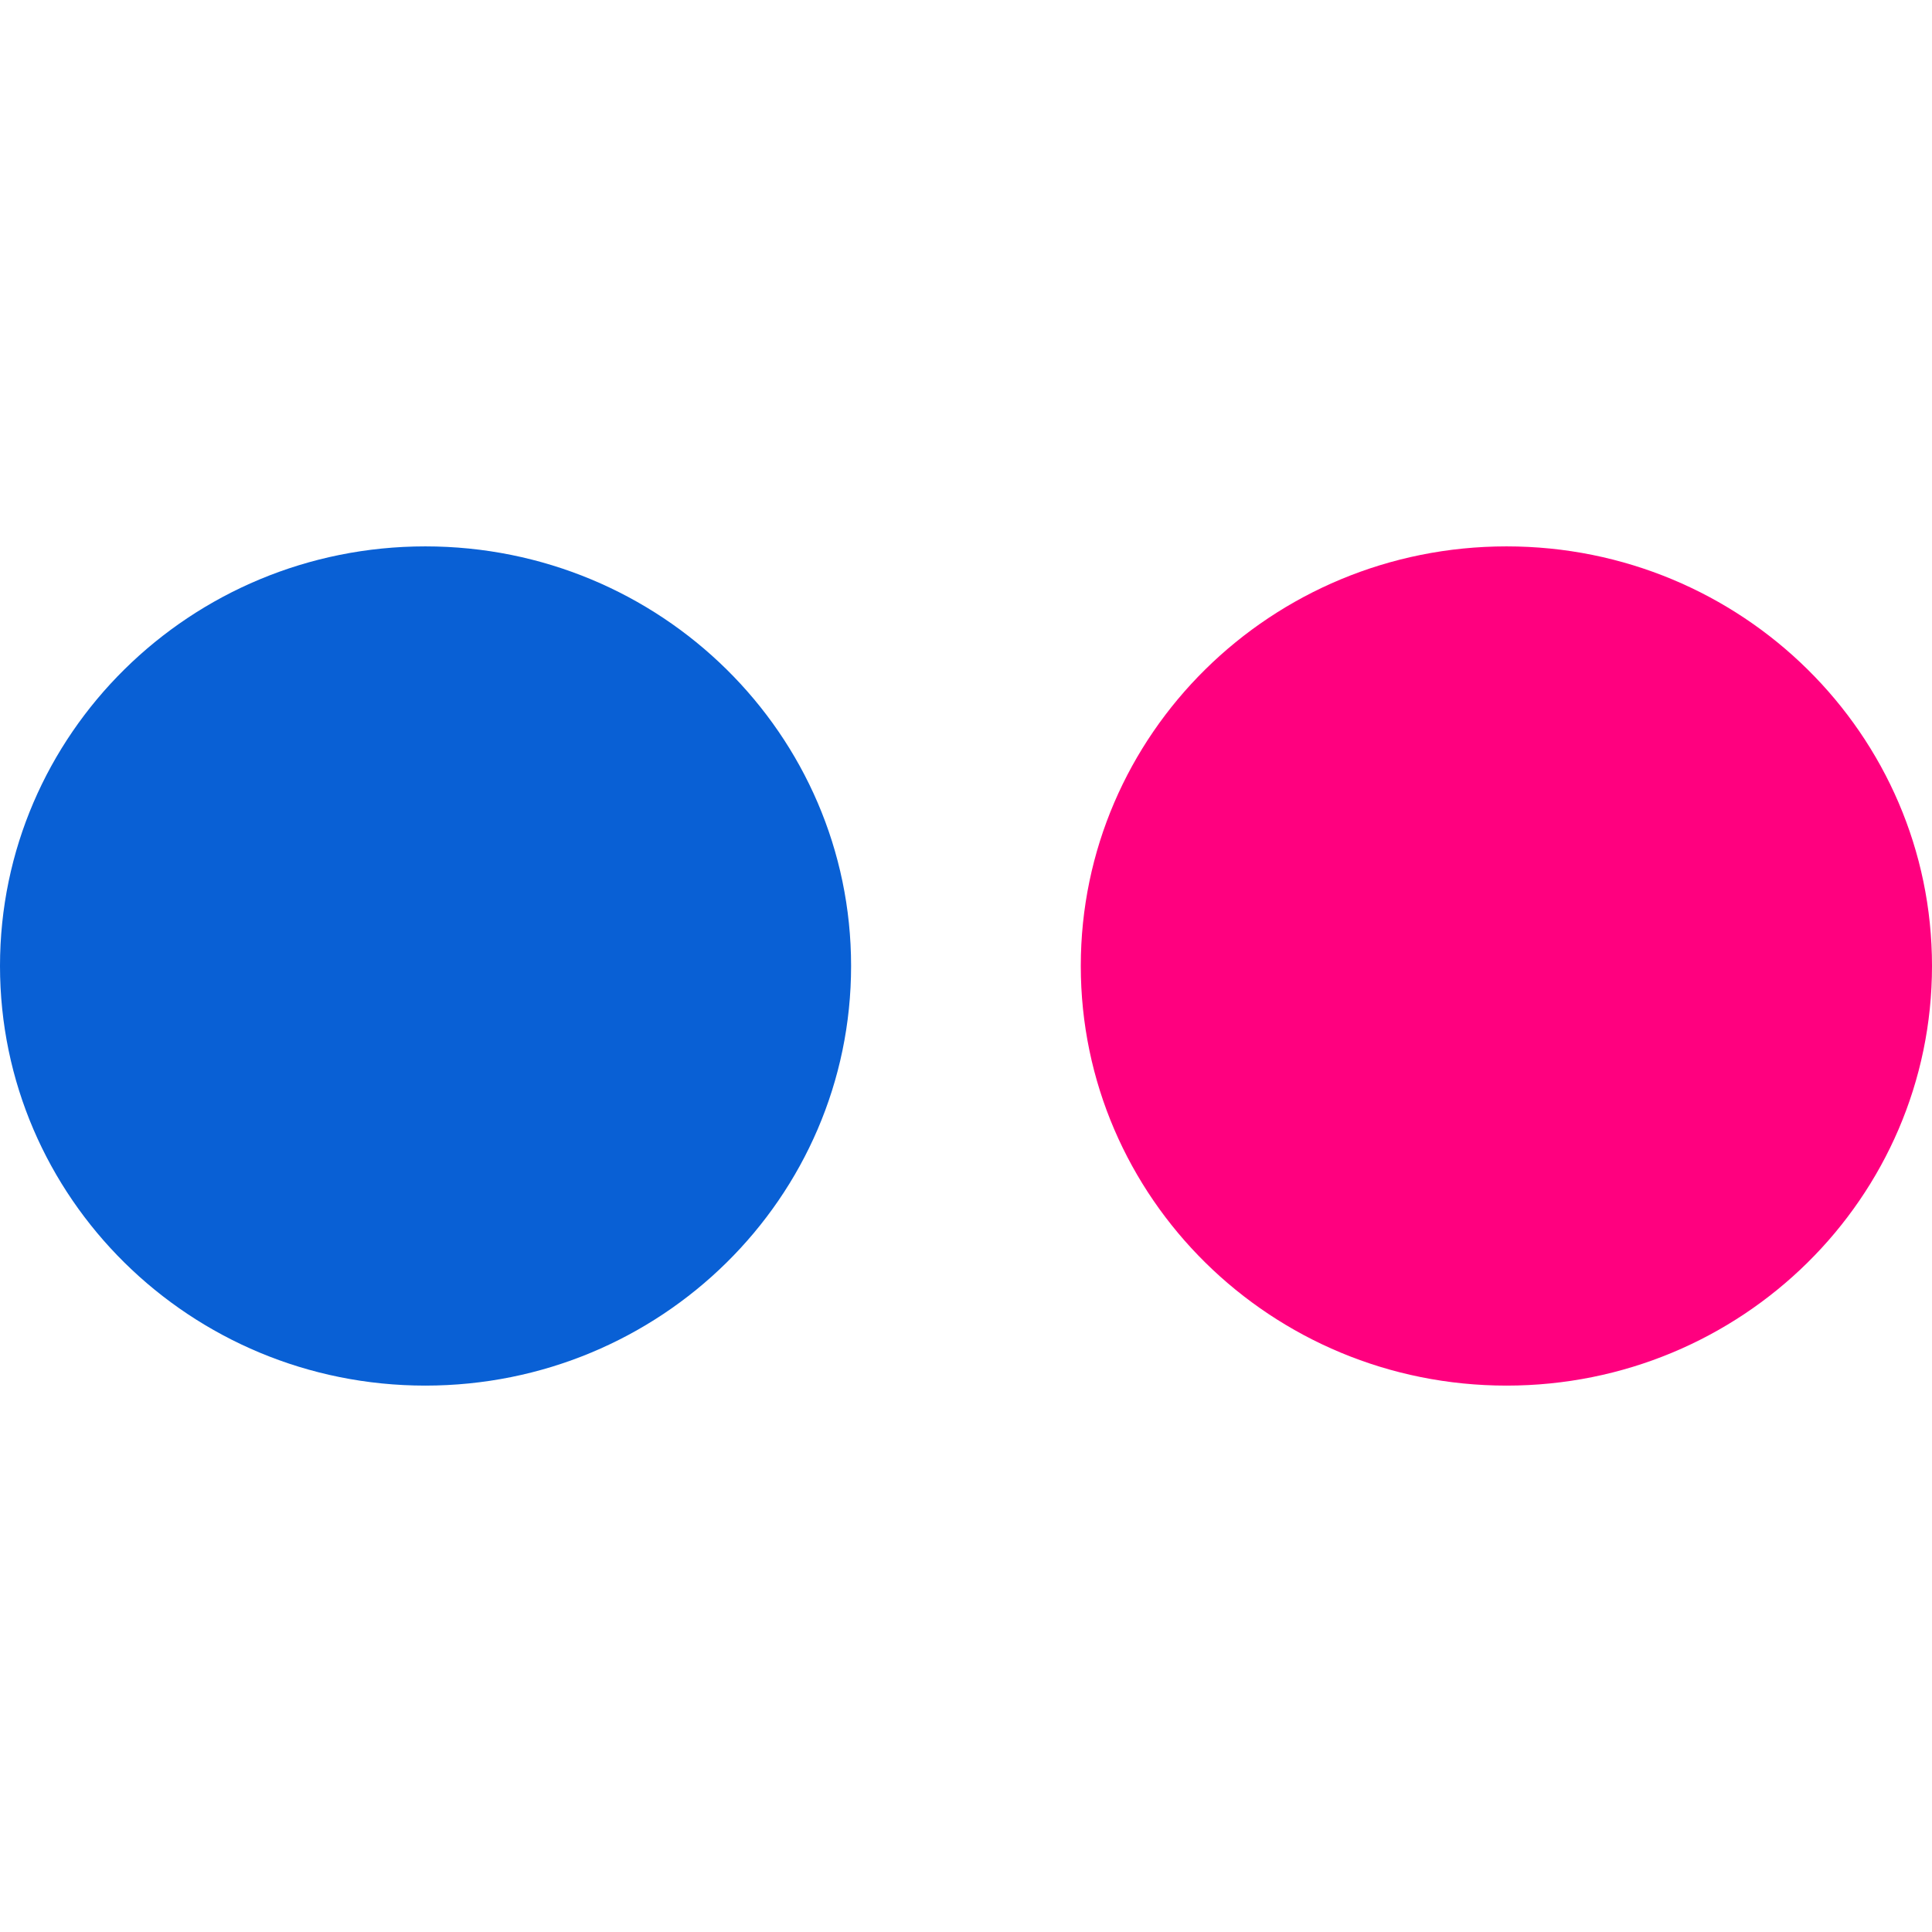
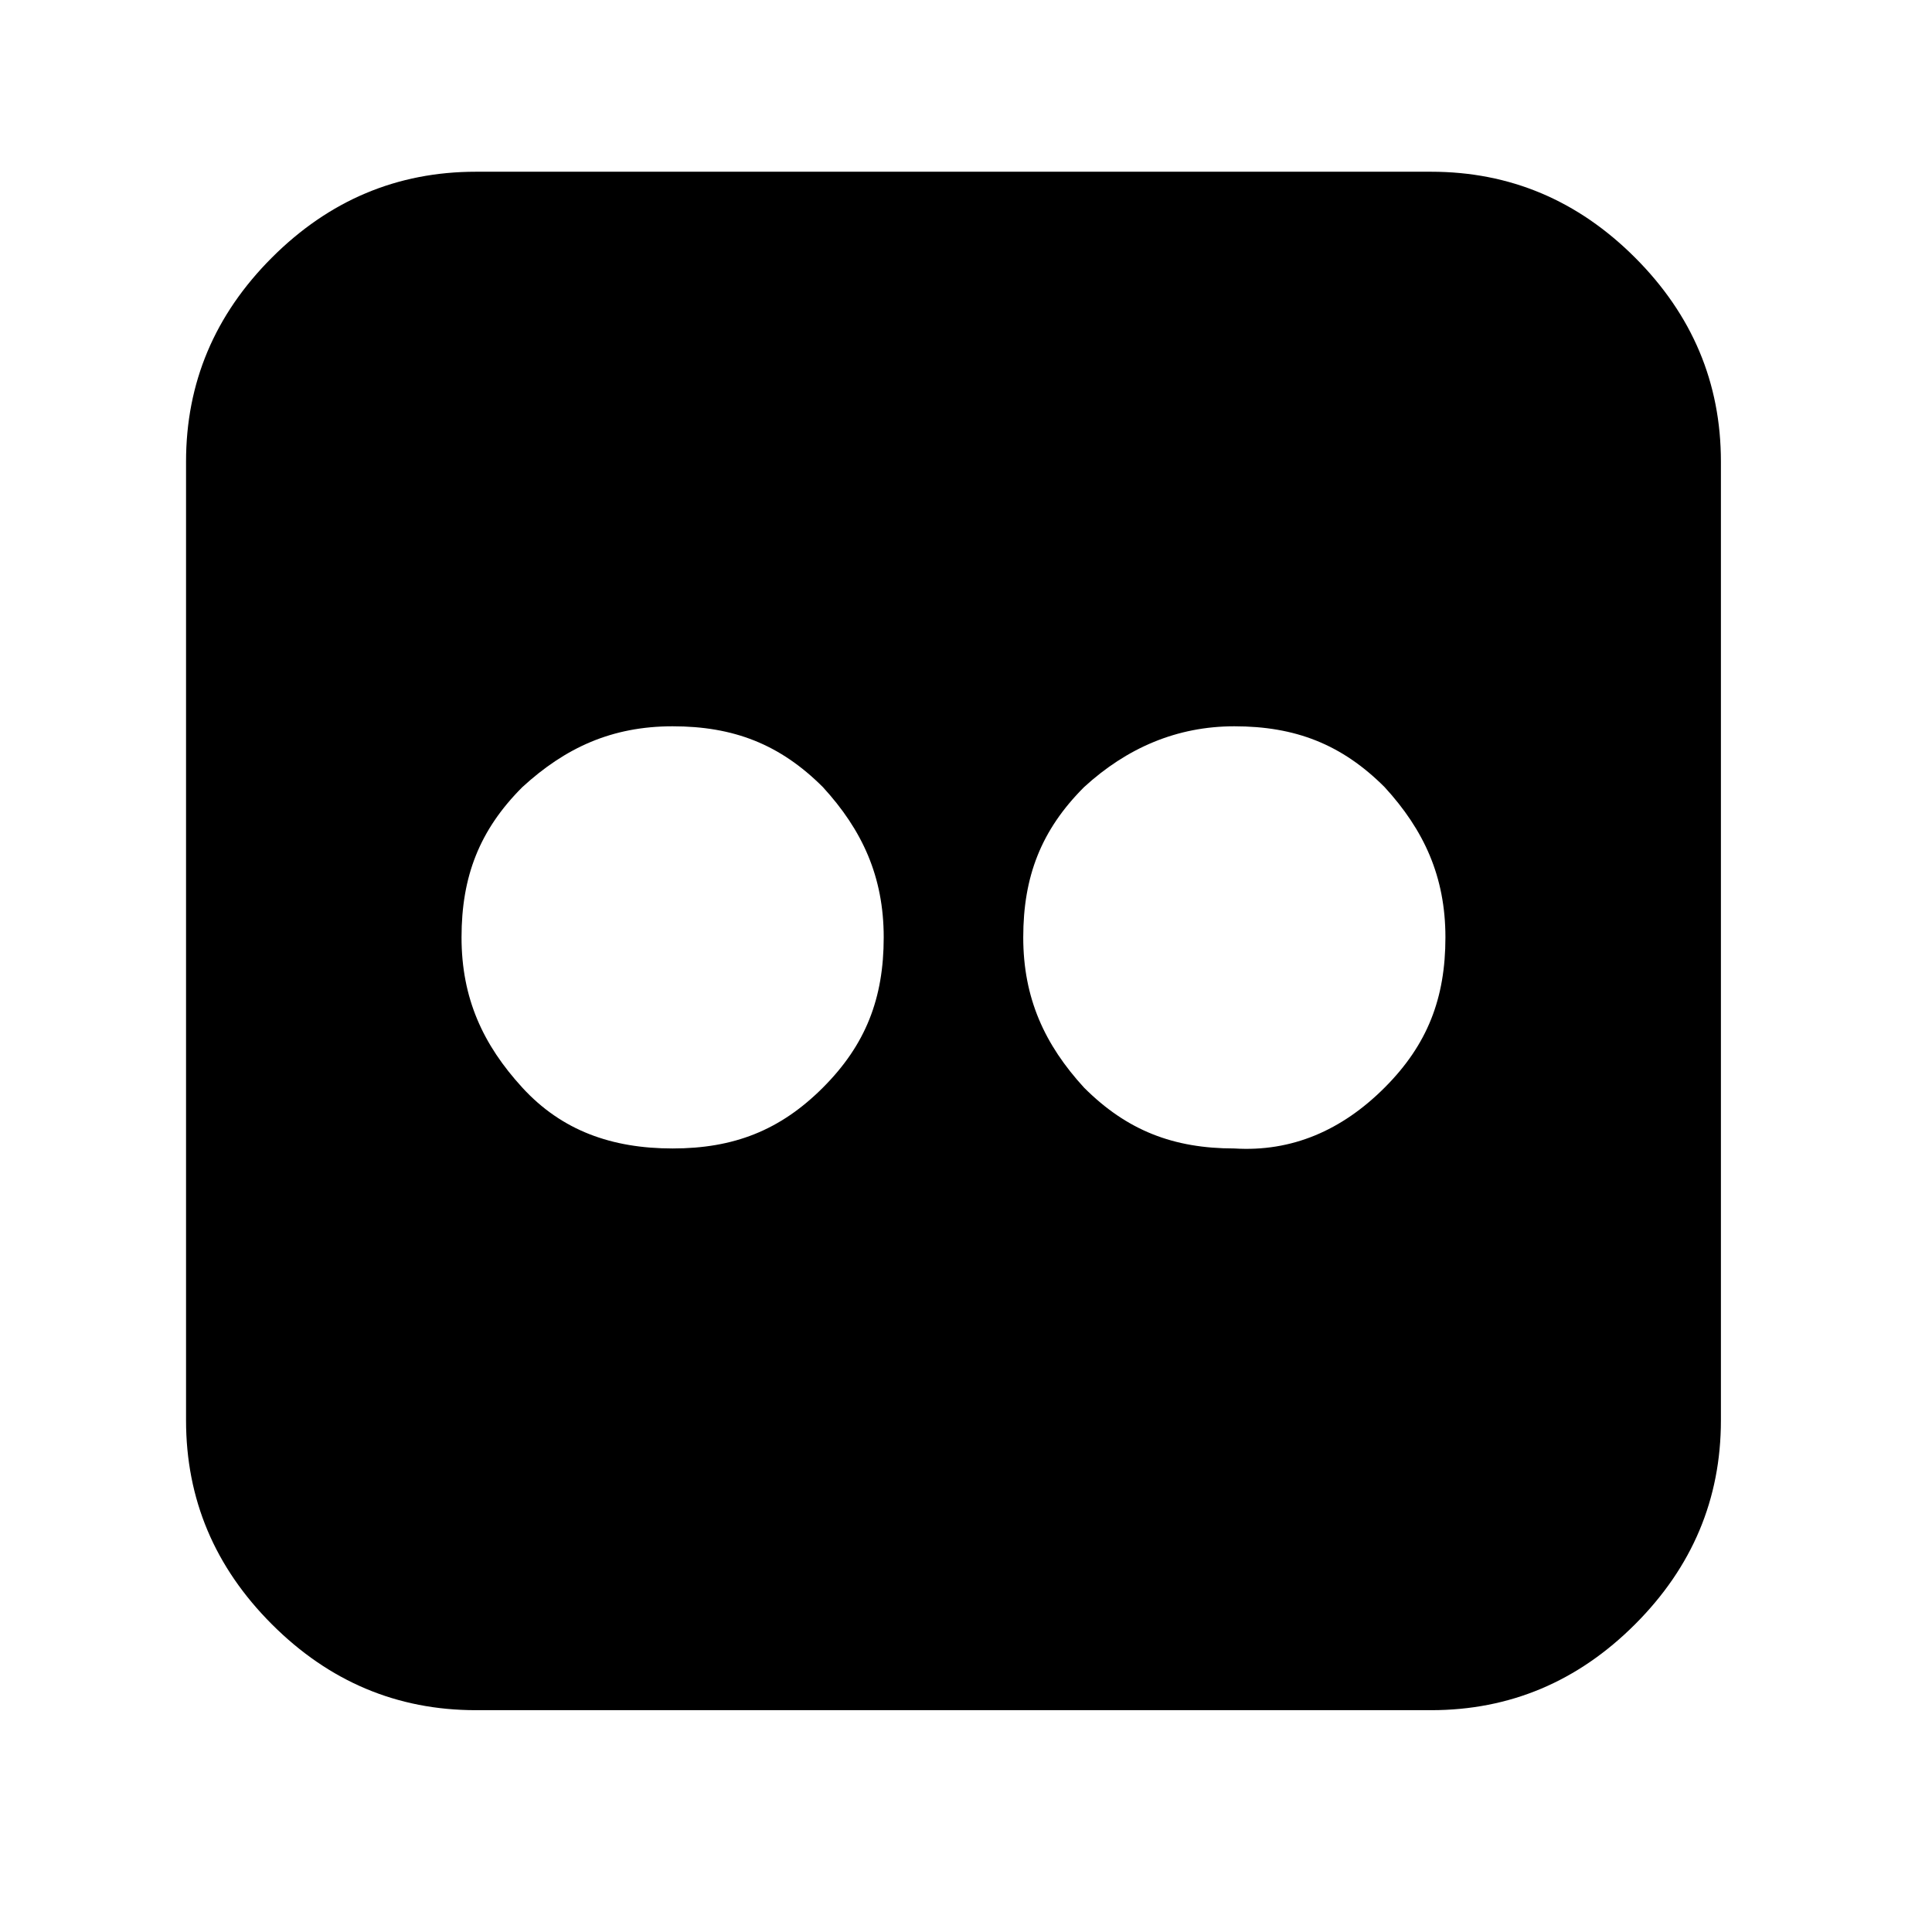
- <svg xmlns="http://www.w3.org/2000/svg" enable-background="new 0 0 128 128" id="Social_Icons" version="1.1" viewBox="0 0 128 128" xml:space="preserve">
-   <g id="_x36__stroke">
-     <g id="Flickr">
-       <rect clip-rule="evenodd" fill="none" fill-rule="evenodd" height="128" width="128" />
-       <g id="Flickr_1_">
-         <path clip-rule="evenodd" d="M128,63.996c0,15.353-12.607,27.804-28.186,27.804     c-15.595,0-28.209-12.451-28.209-27.804c0-15.345,12.614-27.797,28.209-27.797C115.393,36.199,128,48.651,128,63.996" fill="#FF007F" fill-rule="evenodd" />
-         <path clip-rule="evenodd" d="M56.387,63.996c0,15.353-12.614,27.804-28.209,27.804     C12.607,91.801,0,79.349,0,63.996c0-15.345,12.607-27.797,28.179-27.797C43.773,36.199,56.387,48.651,56.387,63.996" fill="#0960D5" fill-rule="evenodd" />
-       </g>
-     </g>
+ <svg xmlns="http://www.w3.org/2000/svg" version="1.1" id="Layer_1" x="0px" y="0px" viewBox="0 0 54 54" style="enable-background:new 0 0 54 54;" xml:space="preserve">
+   <style type="text/css">
+ 	.st0{fill:none;}
+ </style>
+   <g>
+     <rect x="-0.2" y="0.1" class="st0" width="53.8" height="53.4" />
+     <path d="M40,4.8c2.2,0,4.1,0.8,5.7,2.4c1.6,1.6,2.4,3.5,2.4,5.7v26.8c0,2.2-0.8,4.1-2.4,5.7c-1.6,1.6-3.5,2.4-5.7,2.4H13.3   c-2.2,0-4.1-0.8-5.7-2.4c-1.6-1.6-2.4-3.5-2.4-5.7V12.9c0-2.2,0.8-4.1,2.4-5.7c1.6-1.6,3.5-2.4,5.7-2.4H40z M23,30.4   c1.2-1.2,1.7-2.5,1.7-4.2s-0.6-3-1.7-4.2c-1.2-1.2-2.5-1.7-4.2-1.7s-3,0.6-4.2,1.7c-1.2,1.2-1.7,2.5-1.7,4.2s0.6,3,1.7,4.2   s2.5,1.7,4.2,1.7S21.8,31.6,23,30.4z M38.7,30.4c1.2-1.2,1.7-2.5,1.7-4.2s-0.6-3-1.7-4.2c-1.2-1.2-2.5-1.7-4.2-1.7   c-1.6,0-3,0.6-4.2,1.7c-1.2,1.2-1.7,2.5-1.7,4.2s0.6,3,1.7,4.2c1.2,1.2,2.5,1.7,4.2,1.7C36.1,32.2,37.5,31.6,38.7,30.4z" />
  </g>
</svg>
